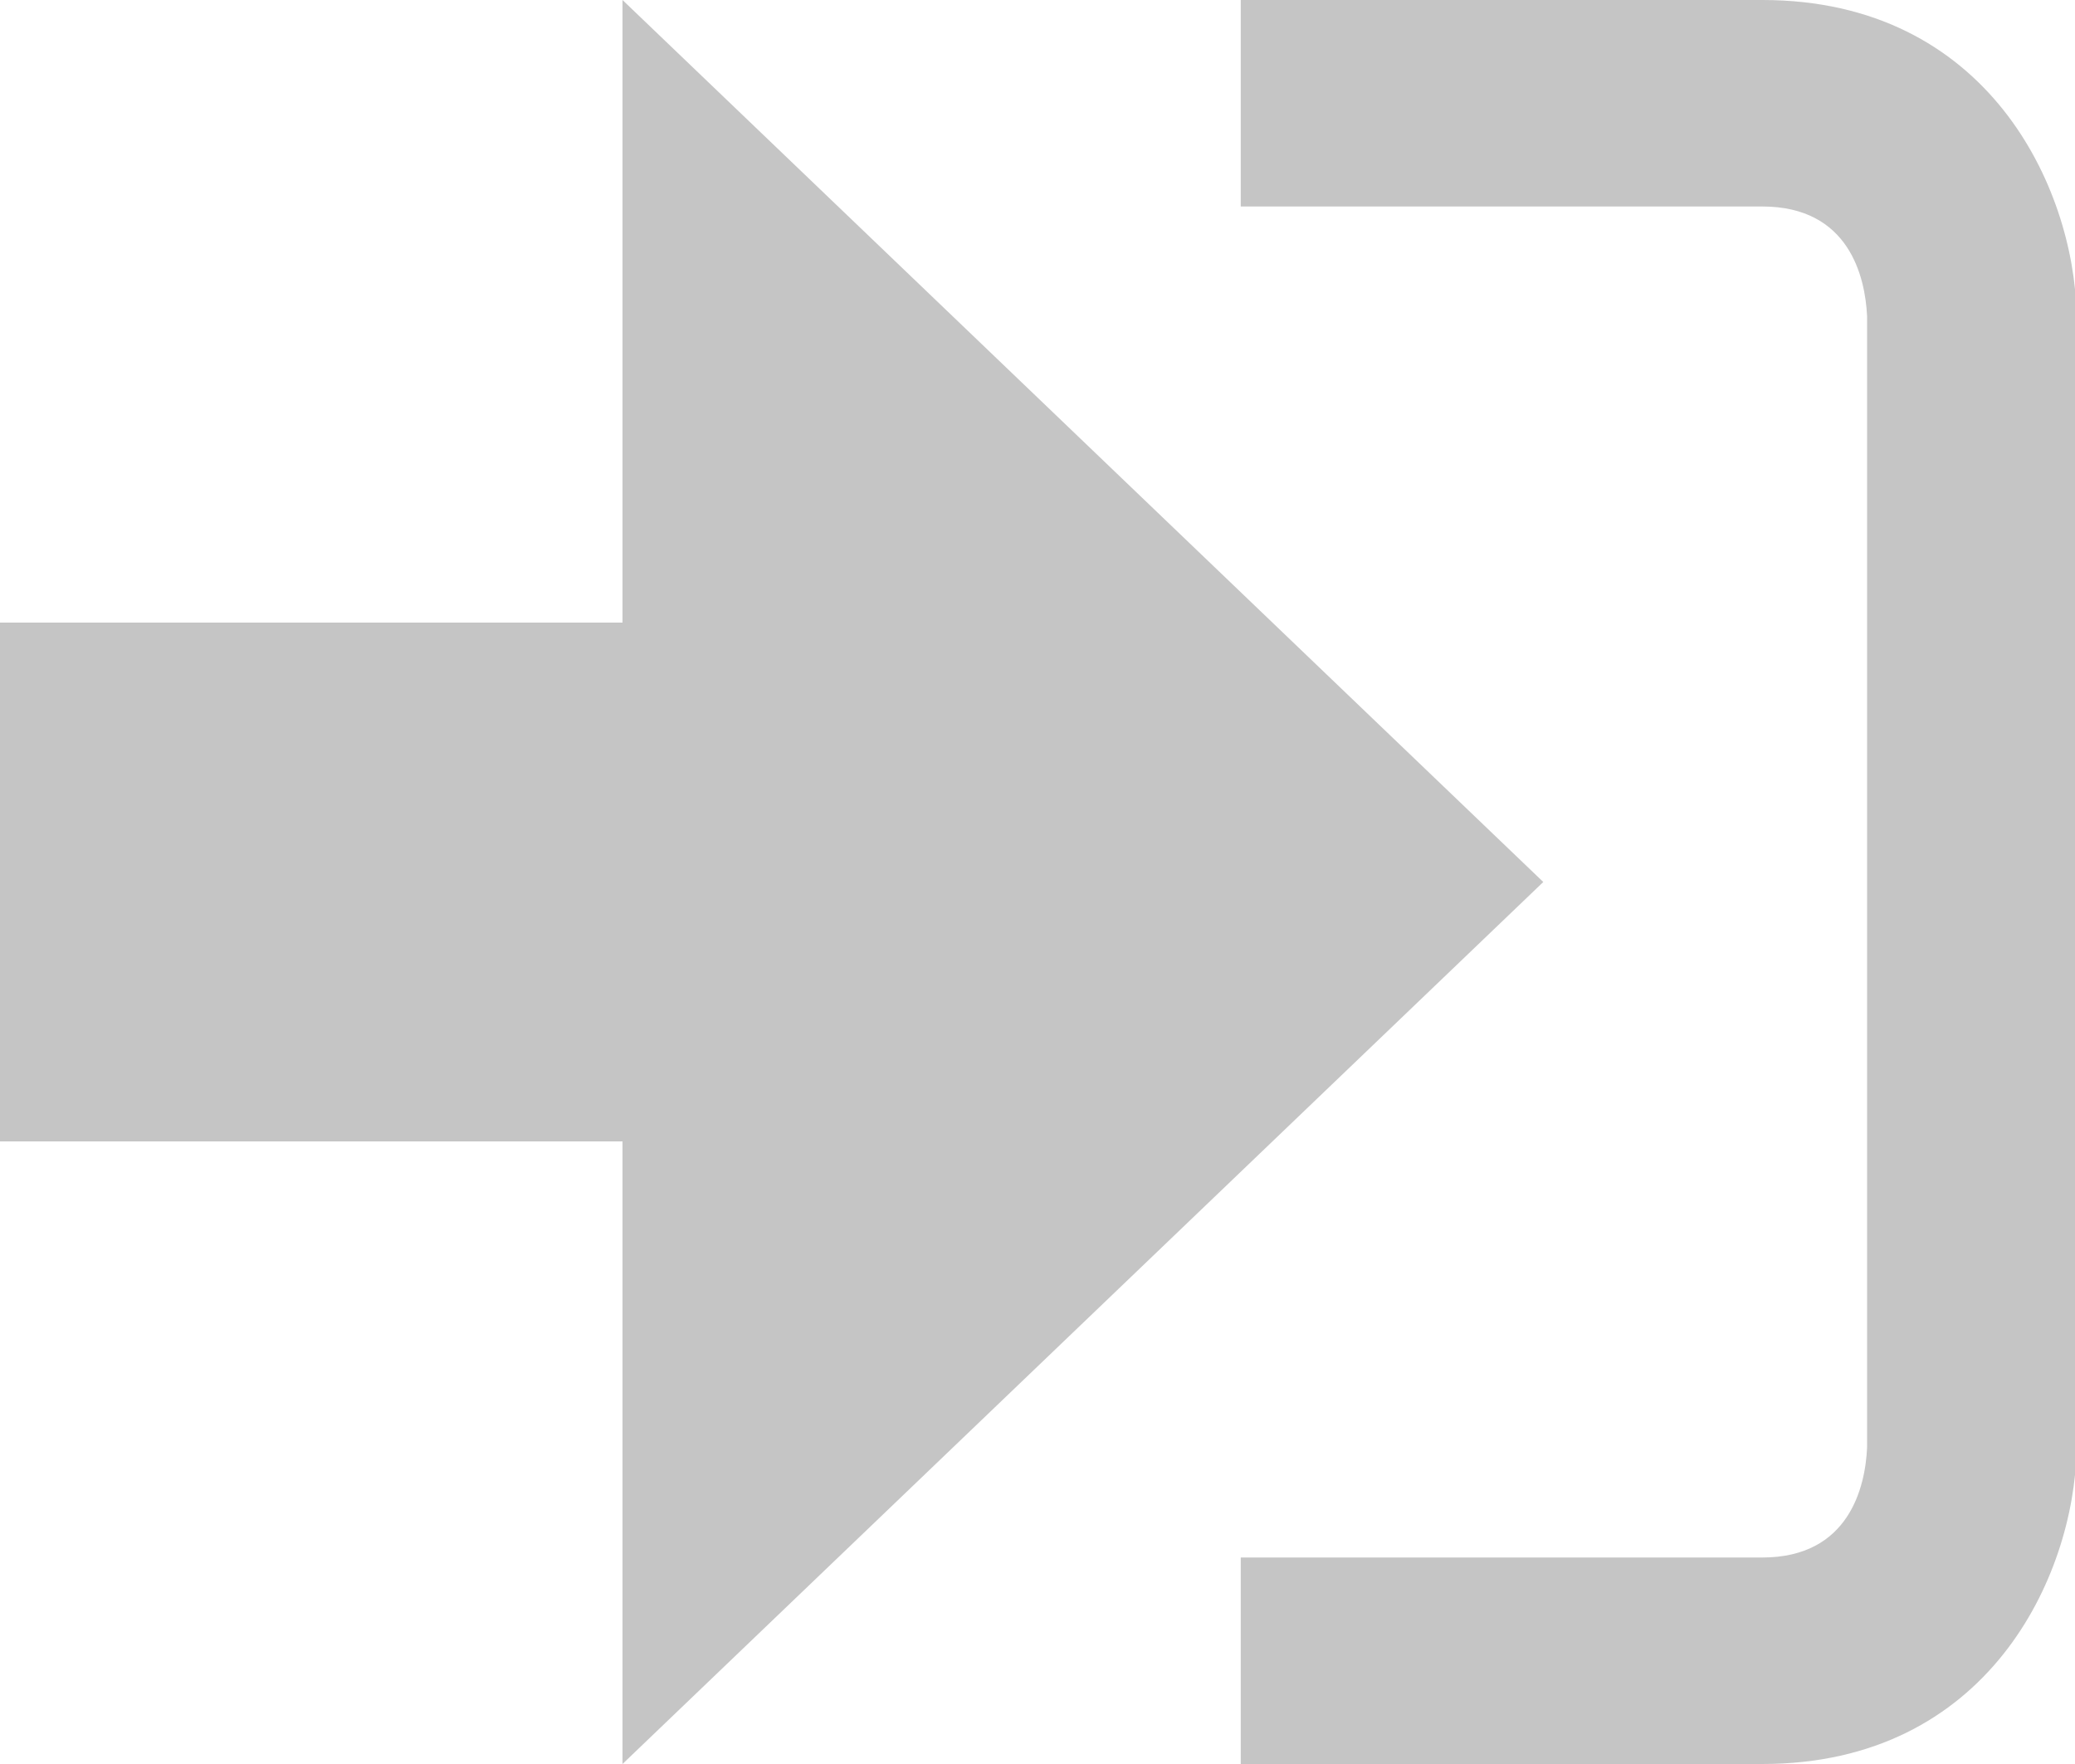
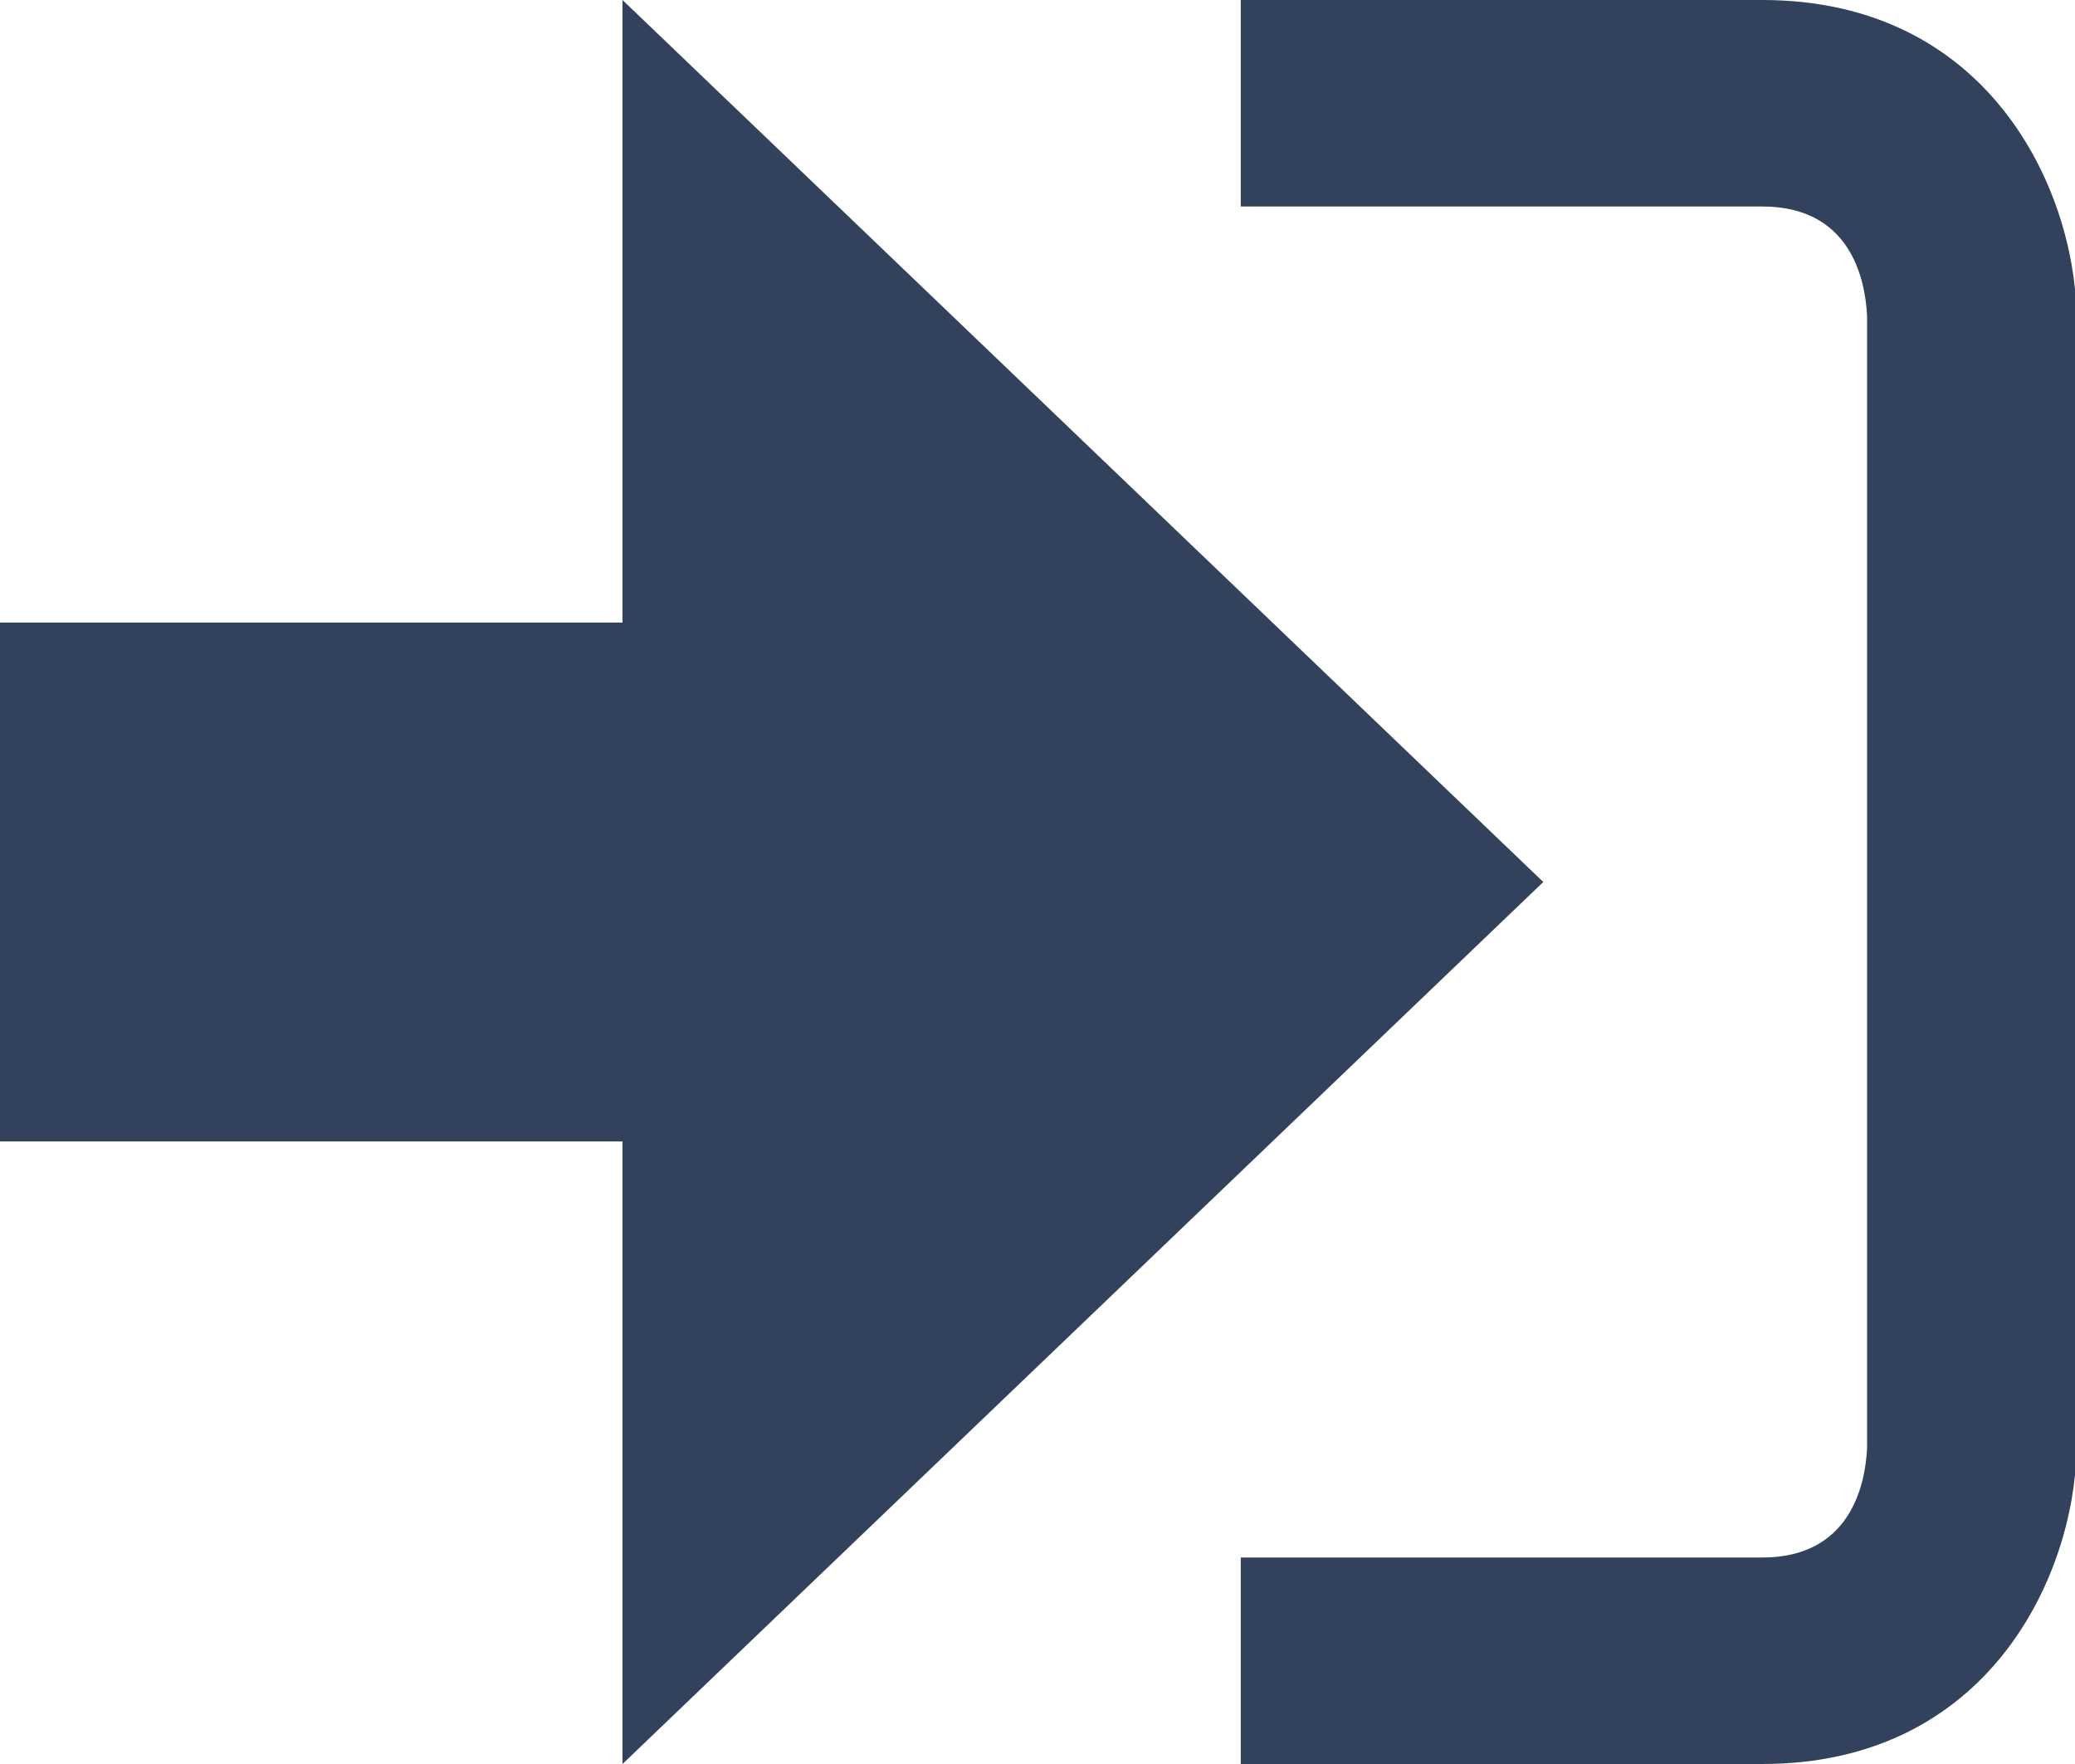
<svg xmlns="http://www.w3.org/2000/svg" width="20" height="17">
-   <path fill="#c5c5c5" d="M14.875 8.5L6 0v6H0v5h6v6z" />
-   <path fill="#c5c5c5" d="M16.986 15.01h-5.027V17h5.027c2.178 0 3.004-1.81 3.029-3.026V3.028C19.99 1.811 19.164 0 16.986 0h-5.027v1.99h5.027c.839 0 .992.681 1.01 1.057v10.904c-.017.376-.171 1.059-1.01 1.059z" />
+   <path fill="#32425c" d="M14.875 8.5L6 0v6H0v5h6v6z" />
+   <path fill="#32425c" d="M16.986 15.01h-5.027V17h5.027c2.178 0 3.004-1.81 3.029-3.026V3.028C19.99 1.811 19.164 0 16.986 0h-5.027v1.99h5.027c.839 0 .992.681 1.01 1.057v10.904c-.017.376-.171 1.059-1.01 1.059z" />
</svg>
